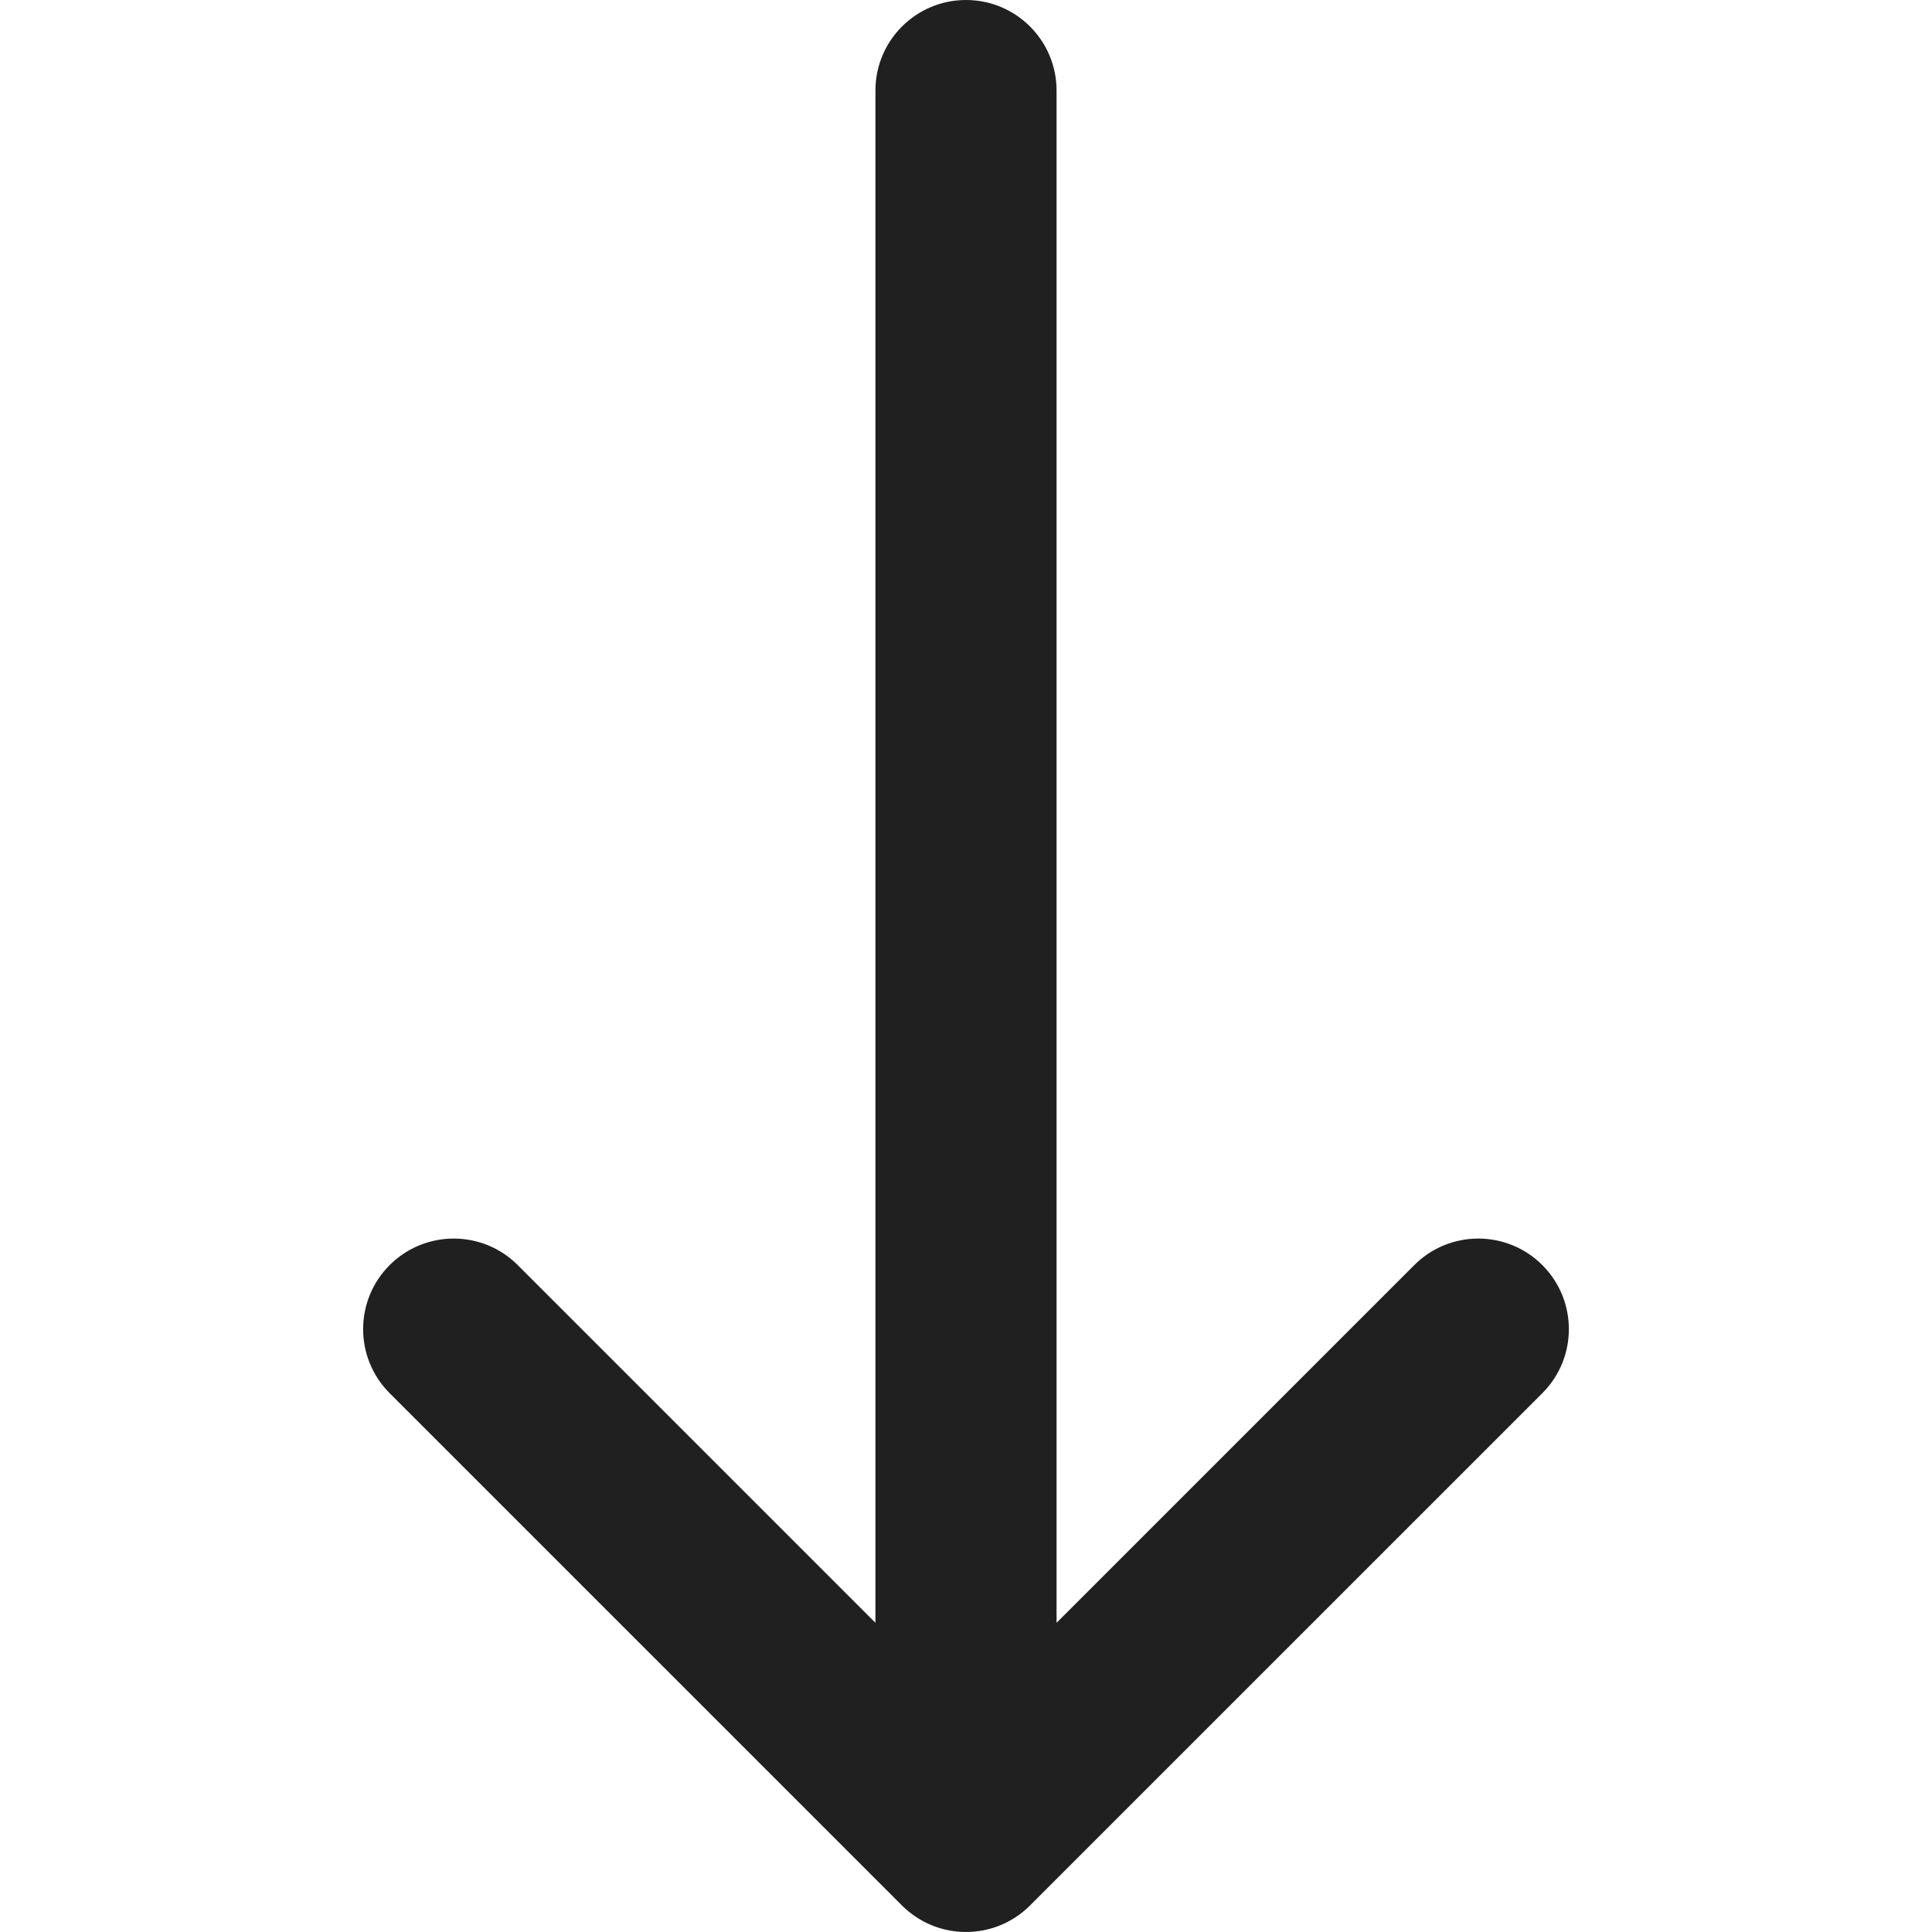
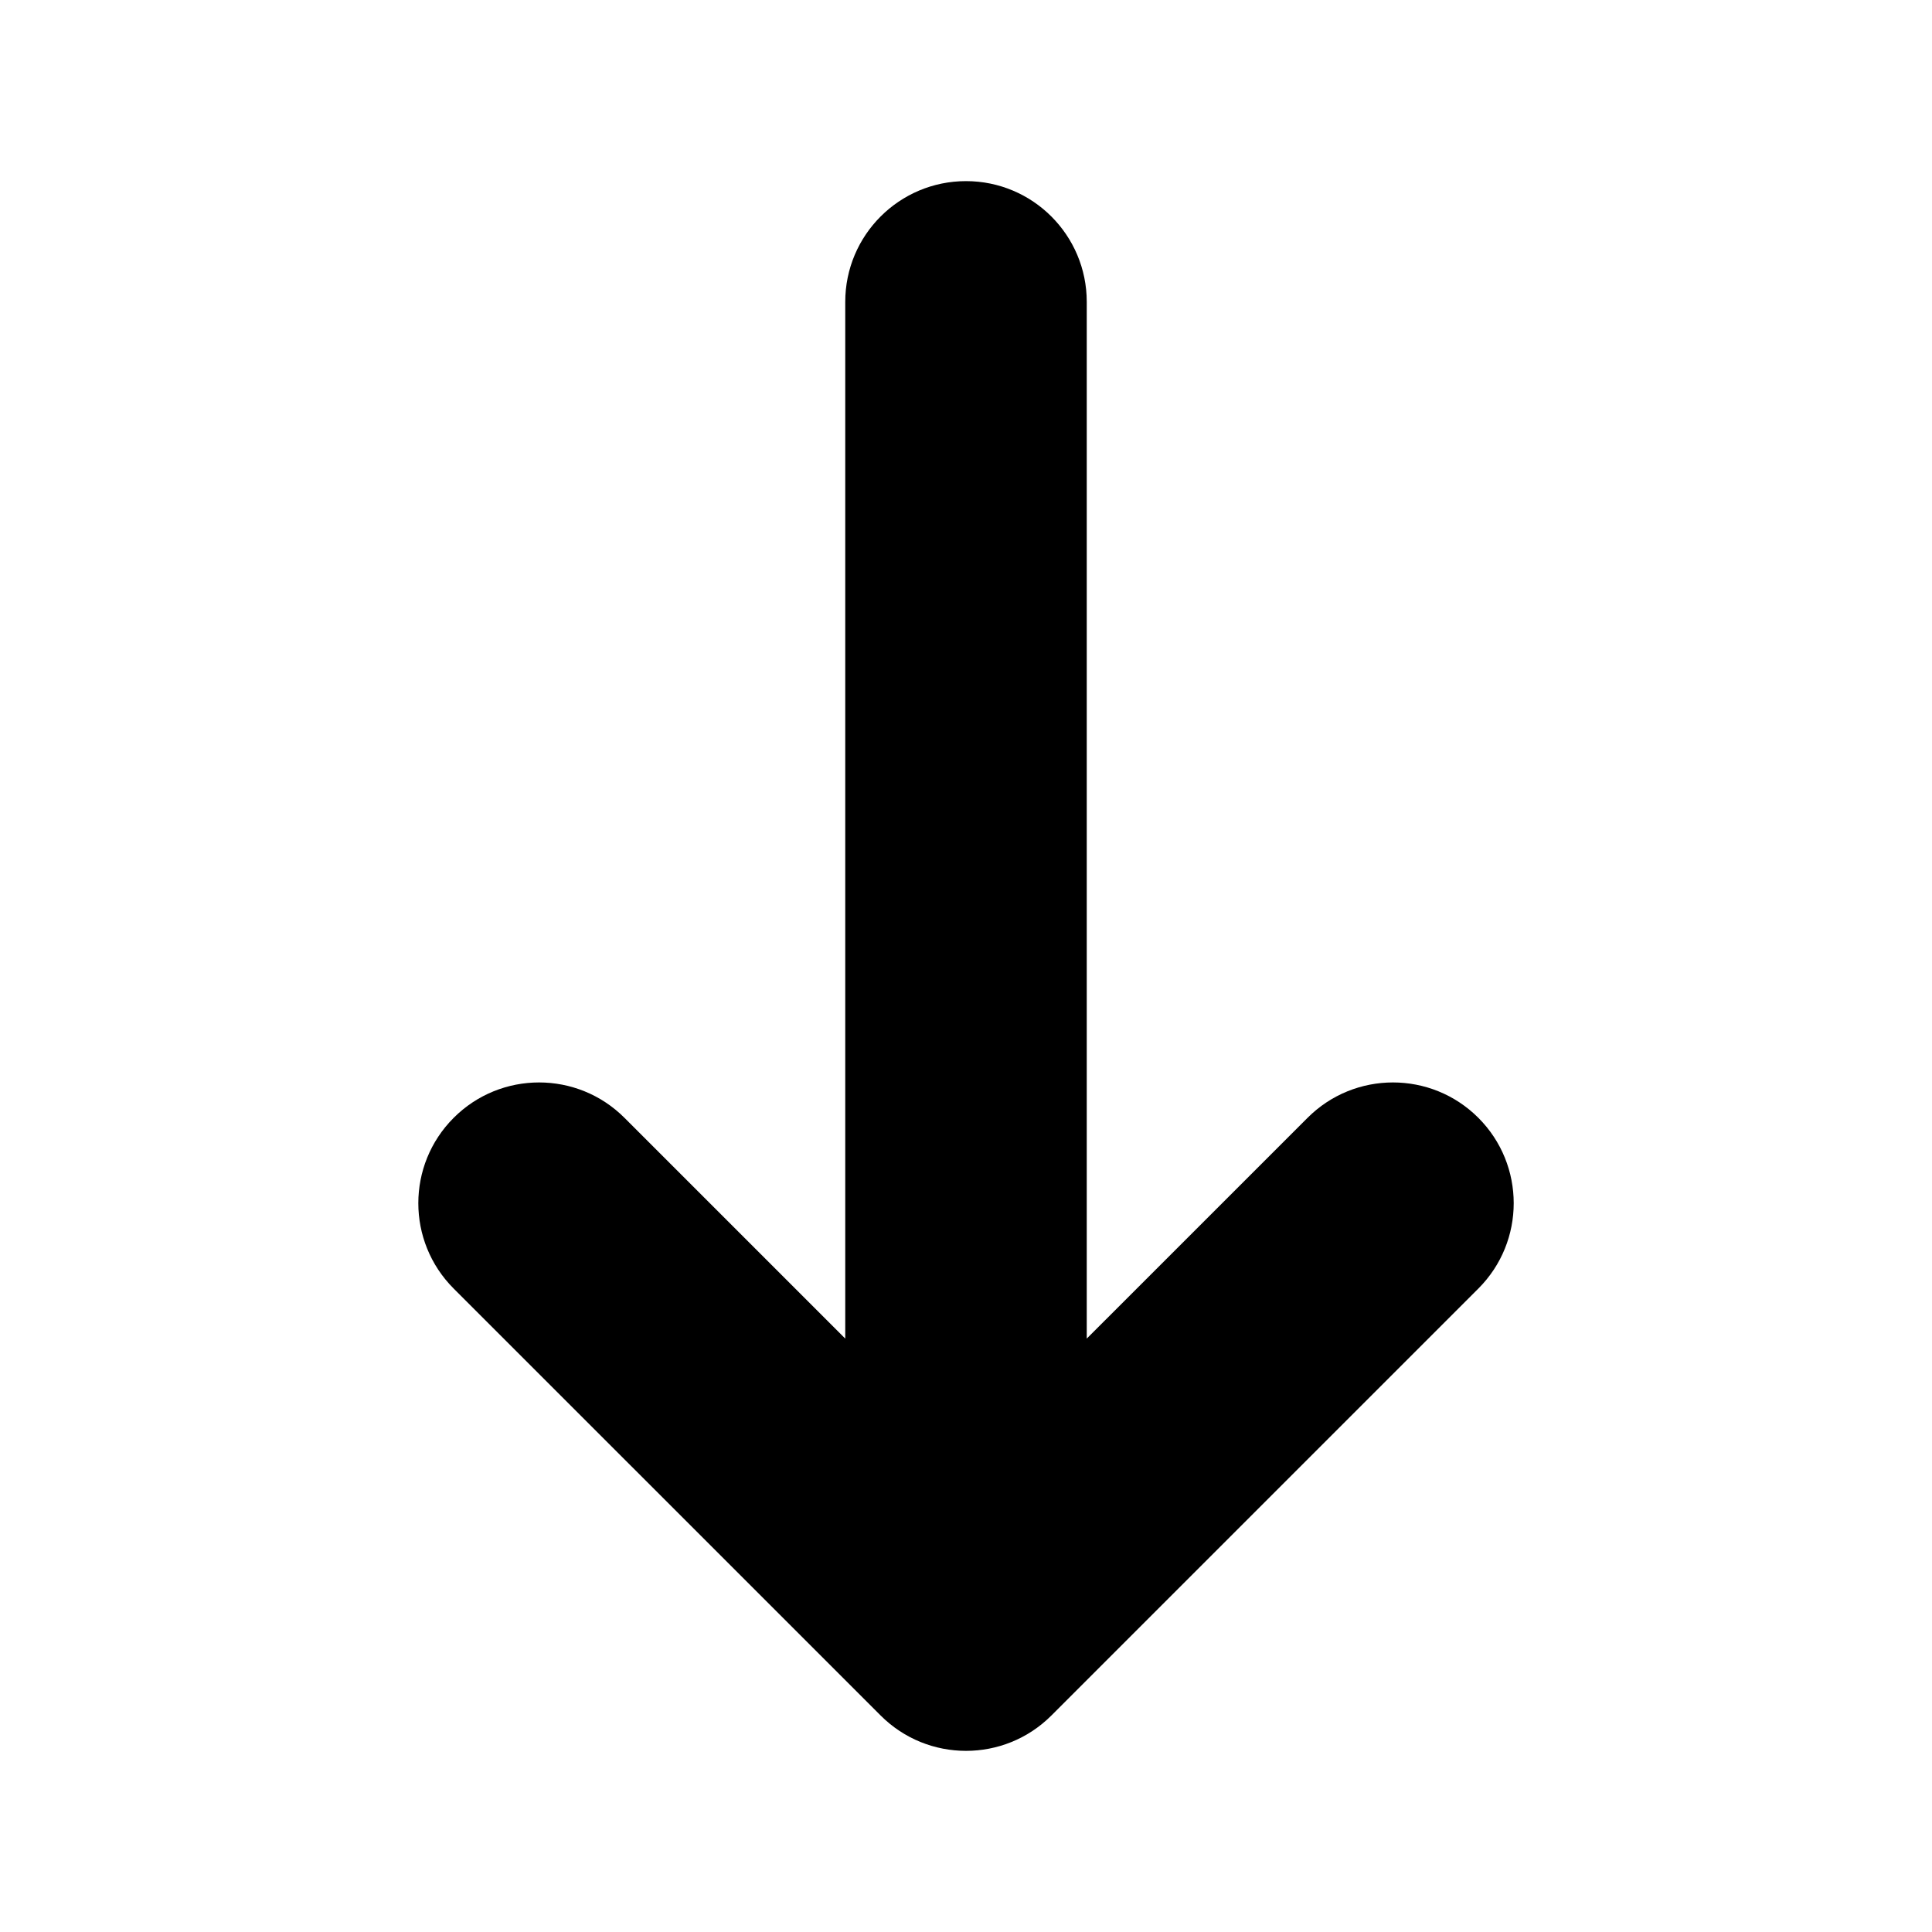
<svg xmlns="http://www.w3.org/2000/svg" width="64" height="64" viewBox="0 0 64 64">
  <defs>
    <clipPath id="clip-arrow-down">
      <rect width="64" height="64" />
    </clipPath>
  </defs>
  <g id="arrow-down" clip-path="url(#clip-arrow-down)">
-     <path id="path-arrow-down" d="M866-11.243,854.151-23.092a3,3,0,0,0-4.243,0,3,3,0,0,0,0,4.243l16.971,16.97a3,3,0,0,0,4.242,0l16.971-16.97a3,3,0,0,0,0-4.243,3,3,0,0,0-4.243,0L872-11.243V-62a3,3,0,0,0-3-3,3,3,0,0,0-3,3Z" transform="translate(-837 65)" fill="#202020" fill-rule="evenodd" />
+     <path id="path-arrow-down" d="M81-13.657l-7.314-7.314a4,4,0,0,0-5.657,0,4,4,0,0,0,0,5.657L82.172-1.172a4,4,0,0,0,5.657,0l14.143-14.142a4,4,0,0,0,0-5.657,4,4,0,0,0-5.657,0L89-13.657V-48a4,4,0,0,0-4-4,4,4,0,0,0-4,4Z" transform="translate(-53 58)" fill-rule="evenodd" />
  </g>
</svg>
